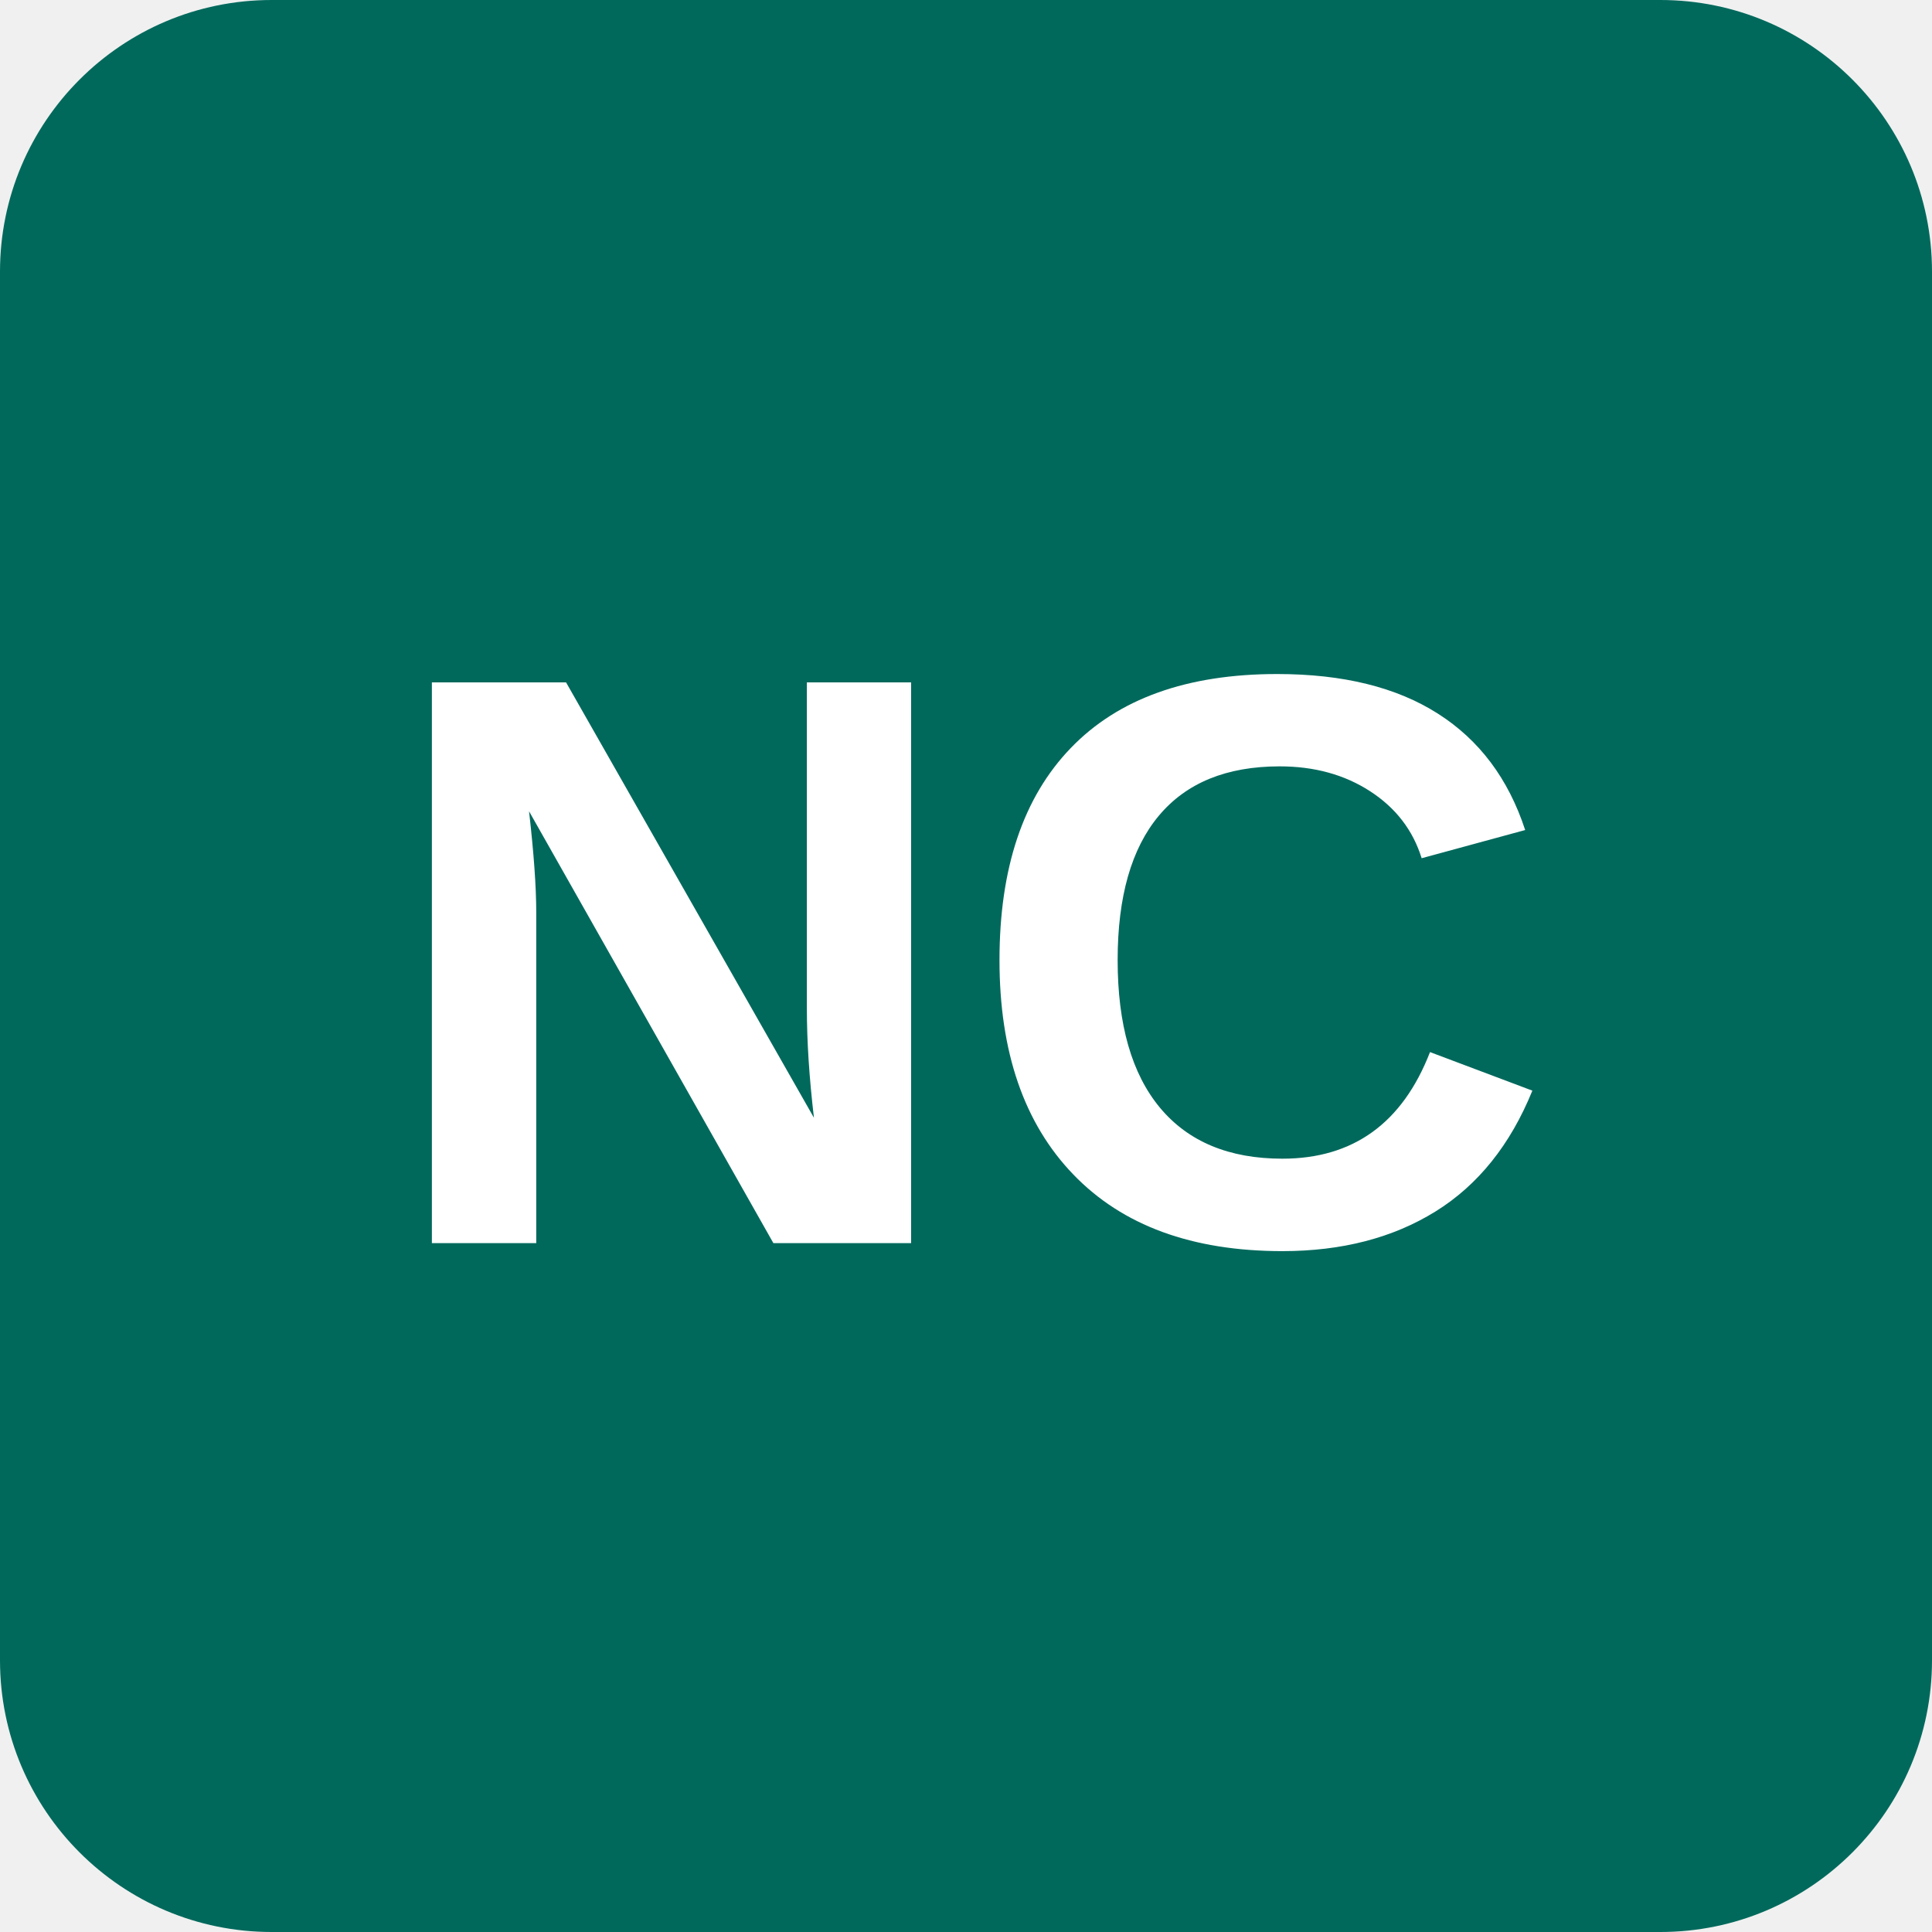
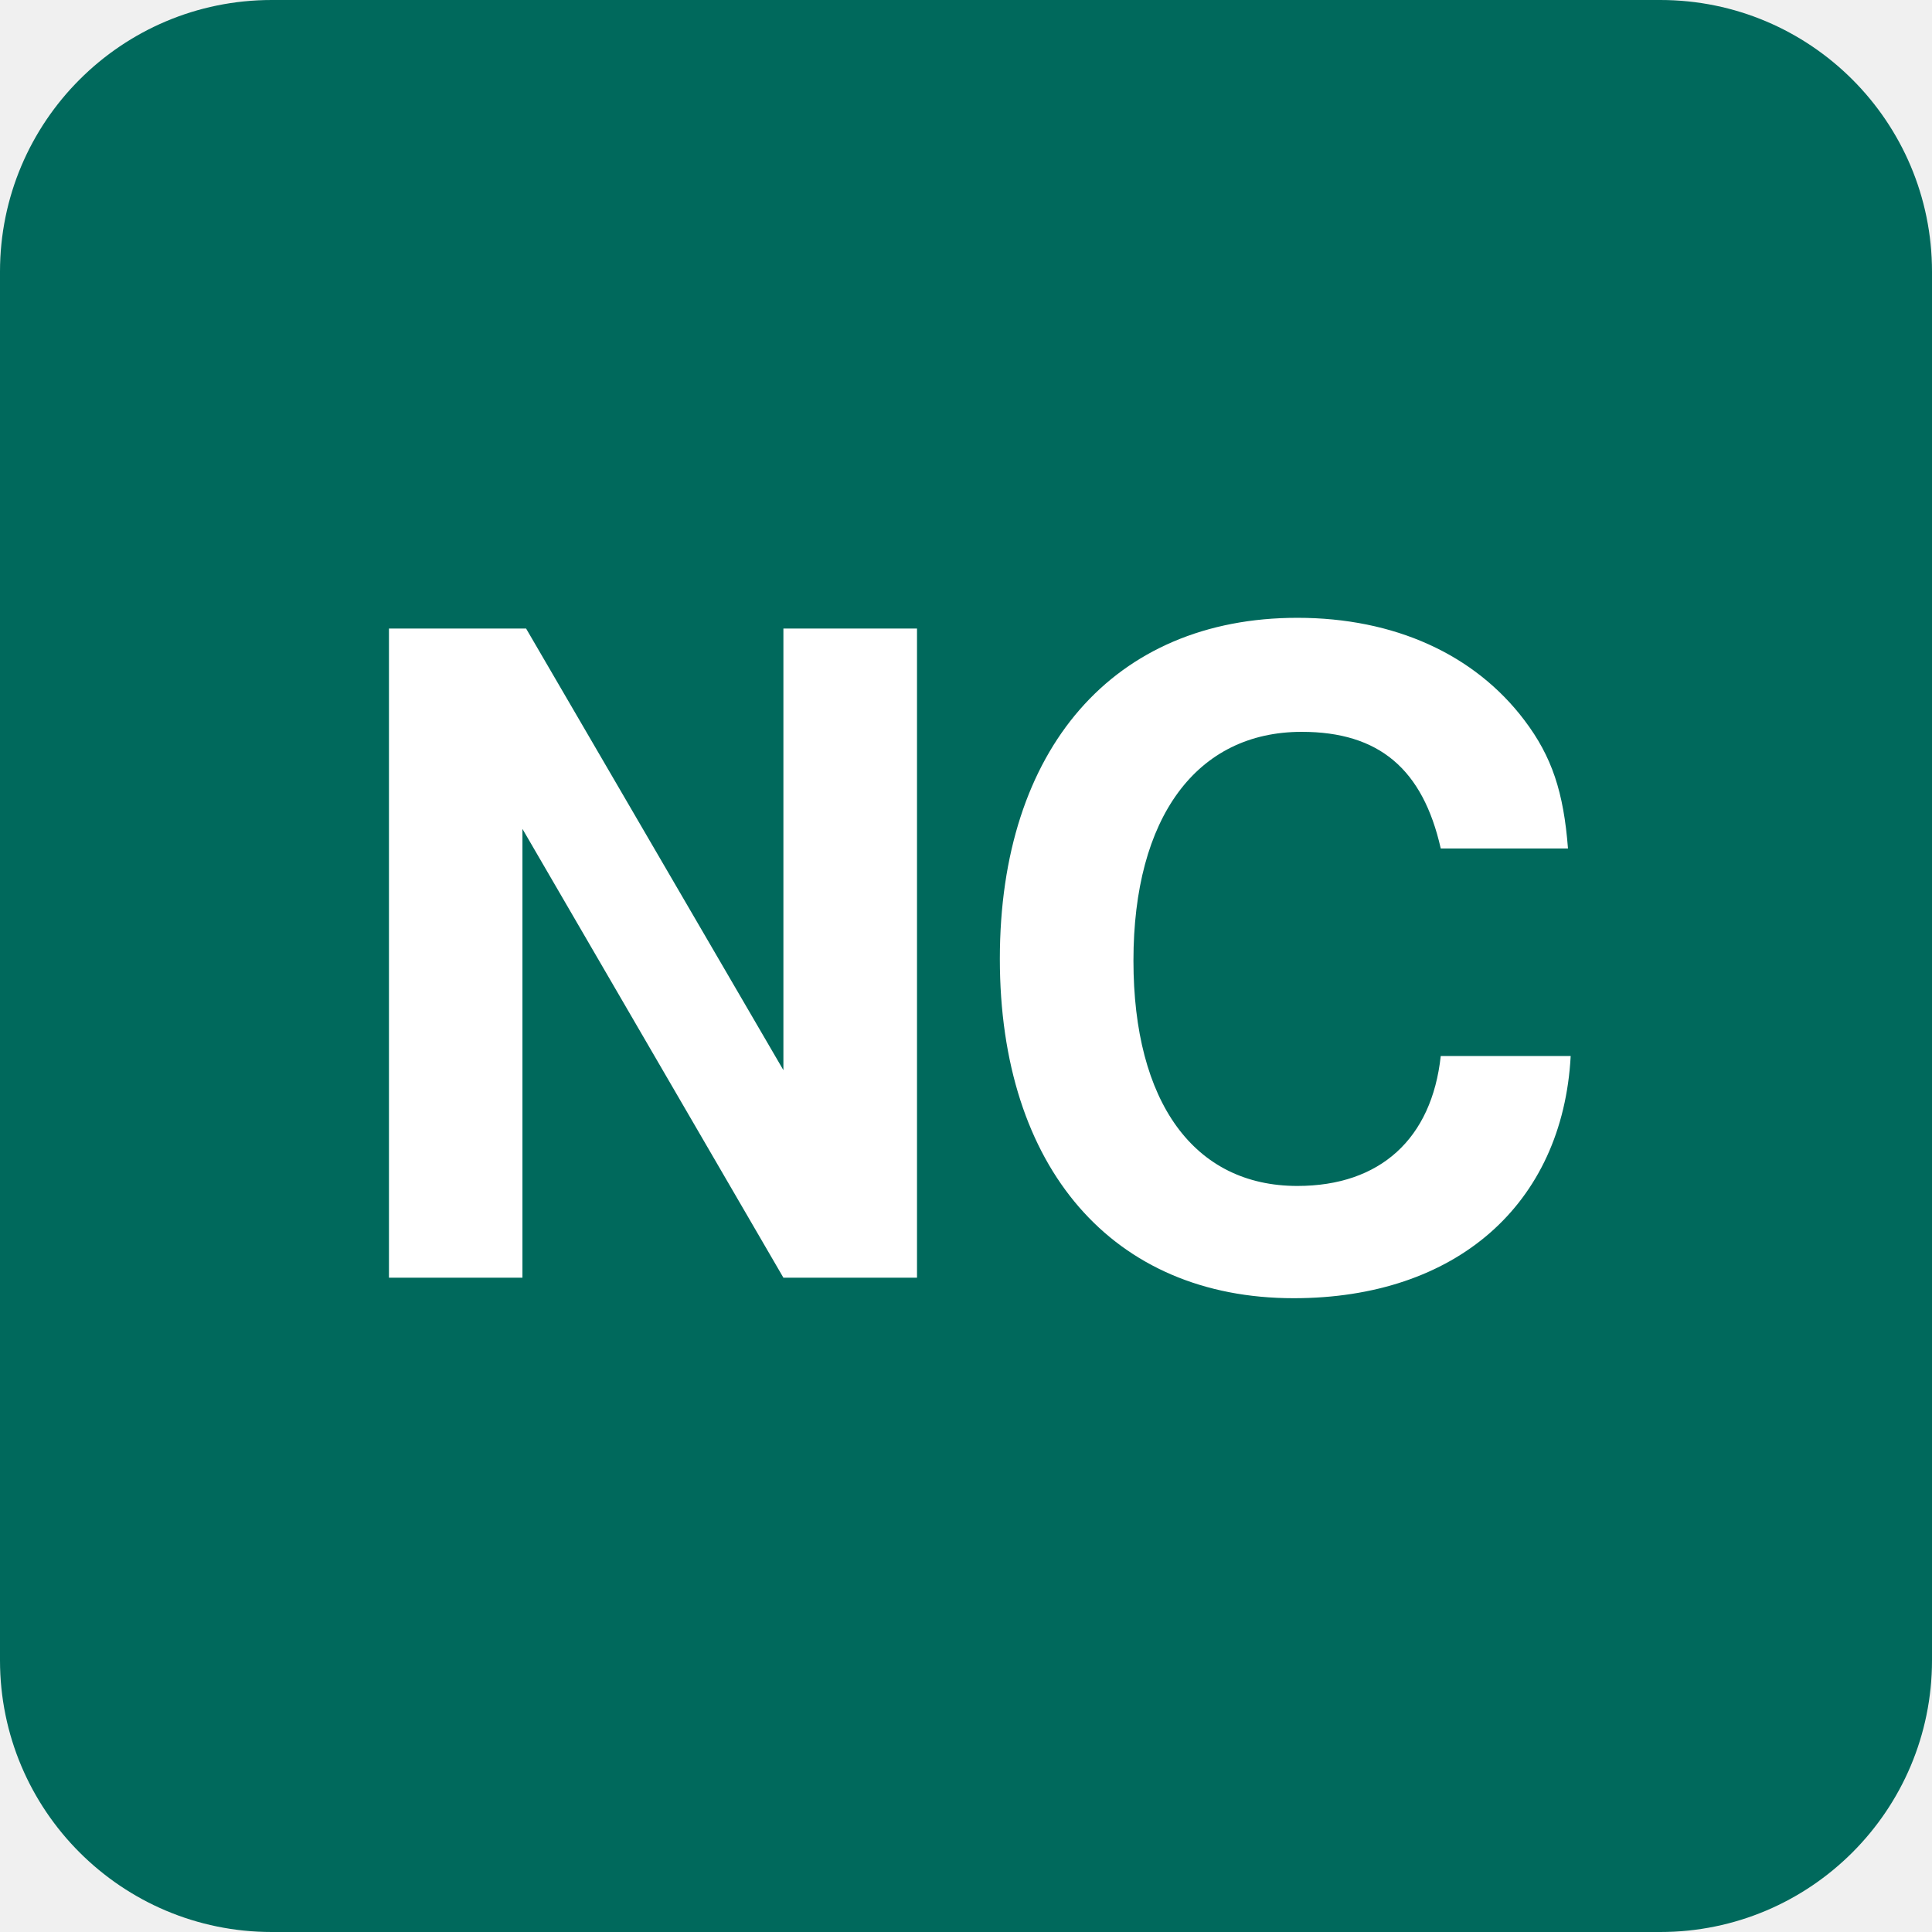
- <svg xmlns="http://www.w3.org/2000/svg" width="256" height="256" viewBox="0 0 256 256" role="img" aria-label="NC">
+ <svg xmlns="http://www.w3.org/2000/svg" width="256" height="256" viewBox="0 0 256 256" role="img" aria-label="northland-code-coalition">
  <rect width="256" height="256" rx="36" fill="#00695C" />
-   <text x="50%" y="50%" dy=".34em" text-anchor="middle" font-family="Arial,Helvetica,sans-serif" font-size="108" font-weight="700" fill="#fff">NC</text>
+   <text x="50%" y="50%" dy="0.35em" text-anchor="middle" font-family="'Helvetica Neue', Helvetica, Arial, 'Segoe UI', Roboto, sans-serif" font-size="118" font-weight="800" letter-spacing="-2" fill="#ffffff">NC</text>
</svg>
